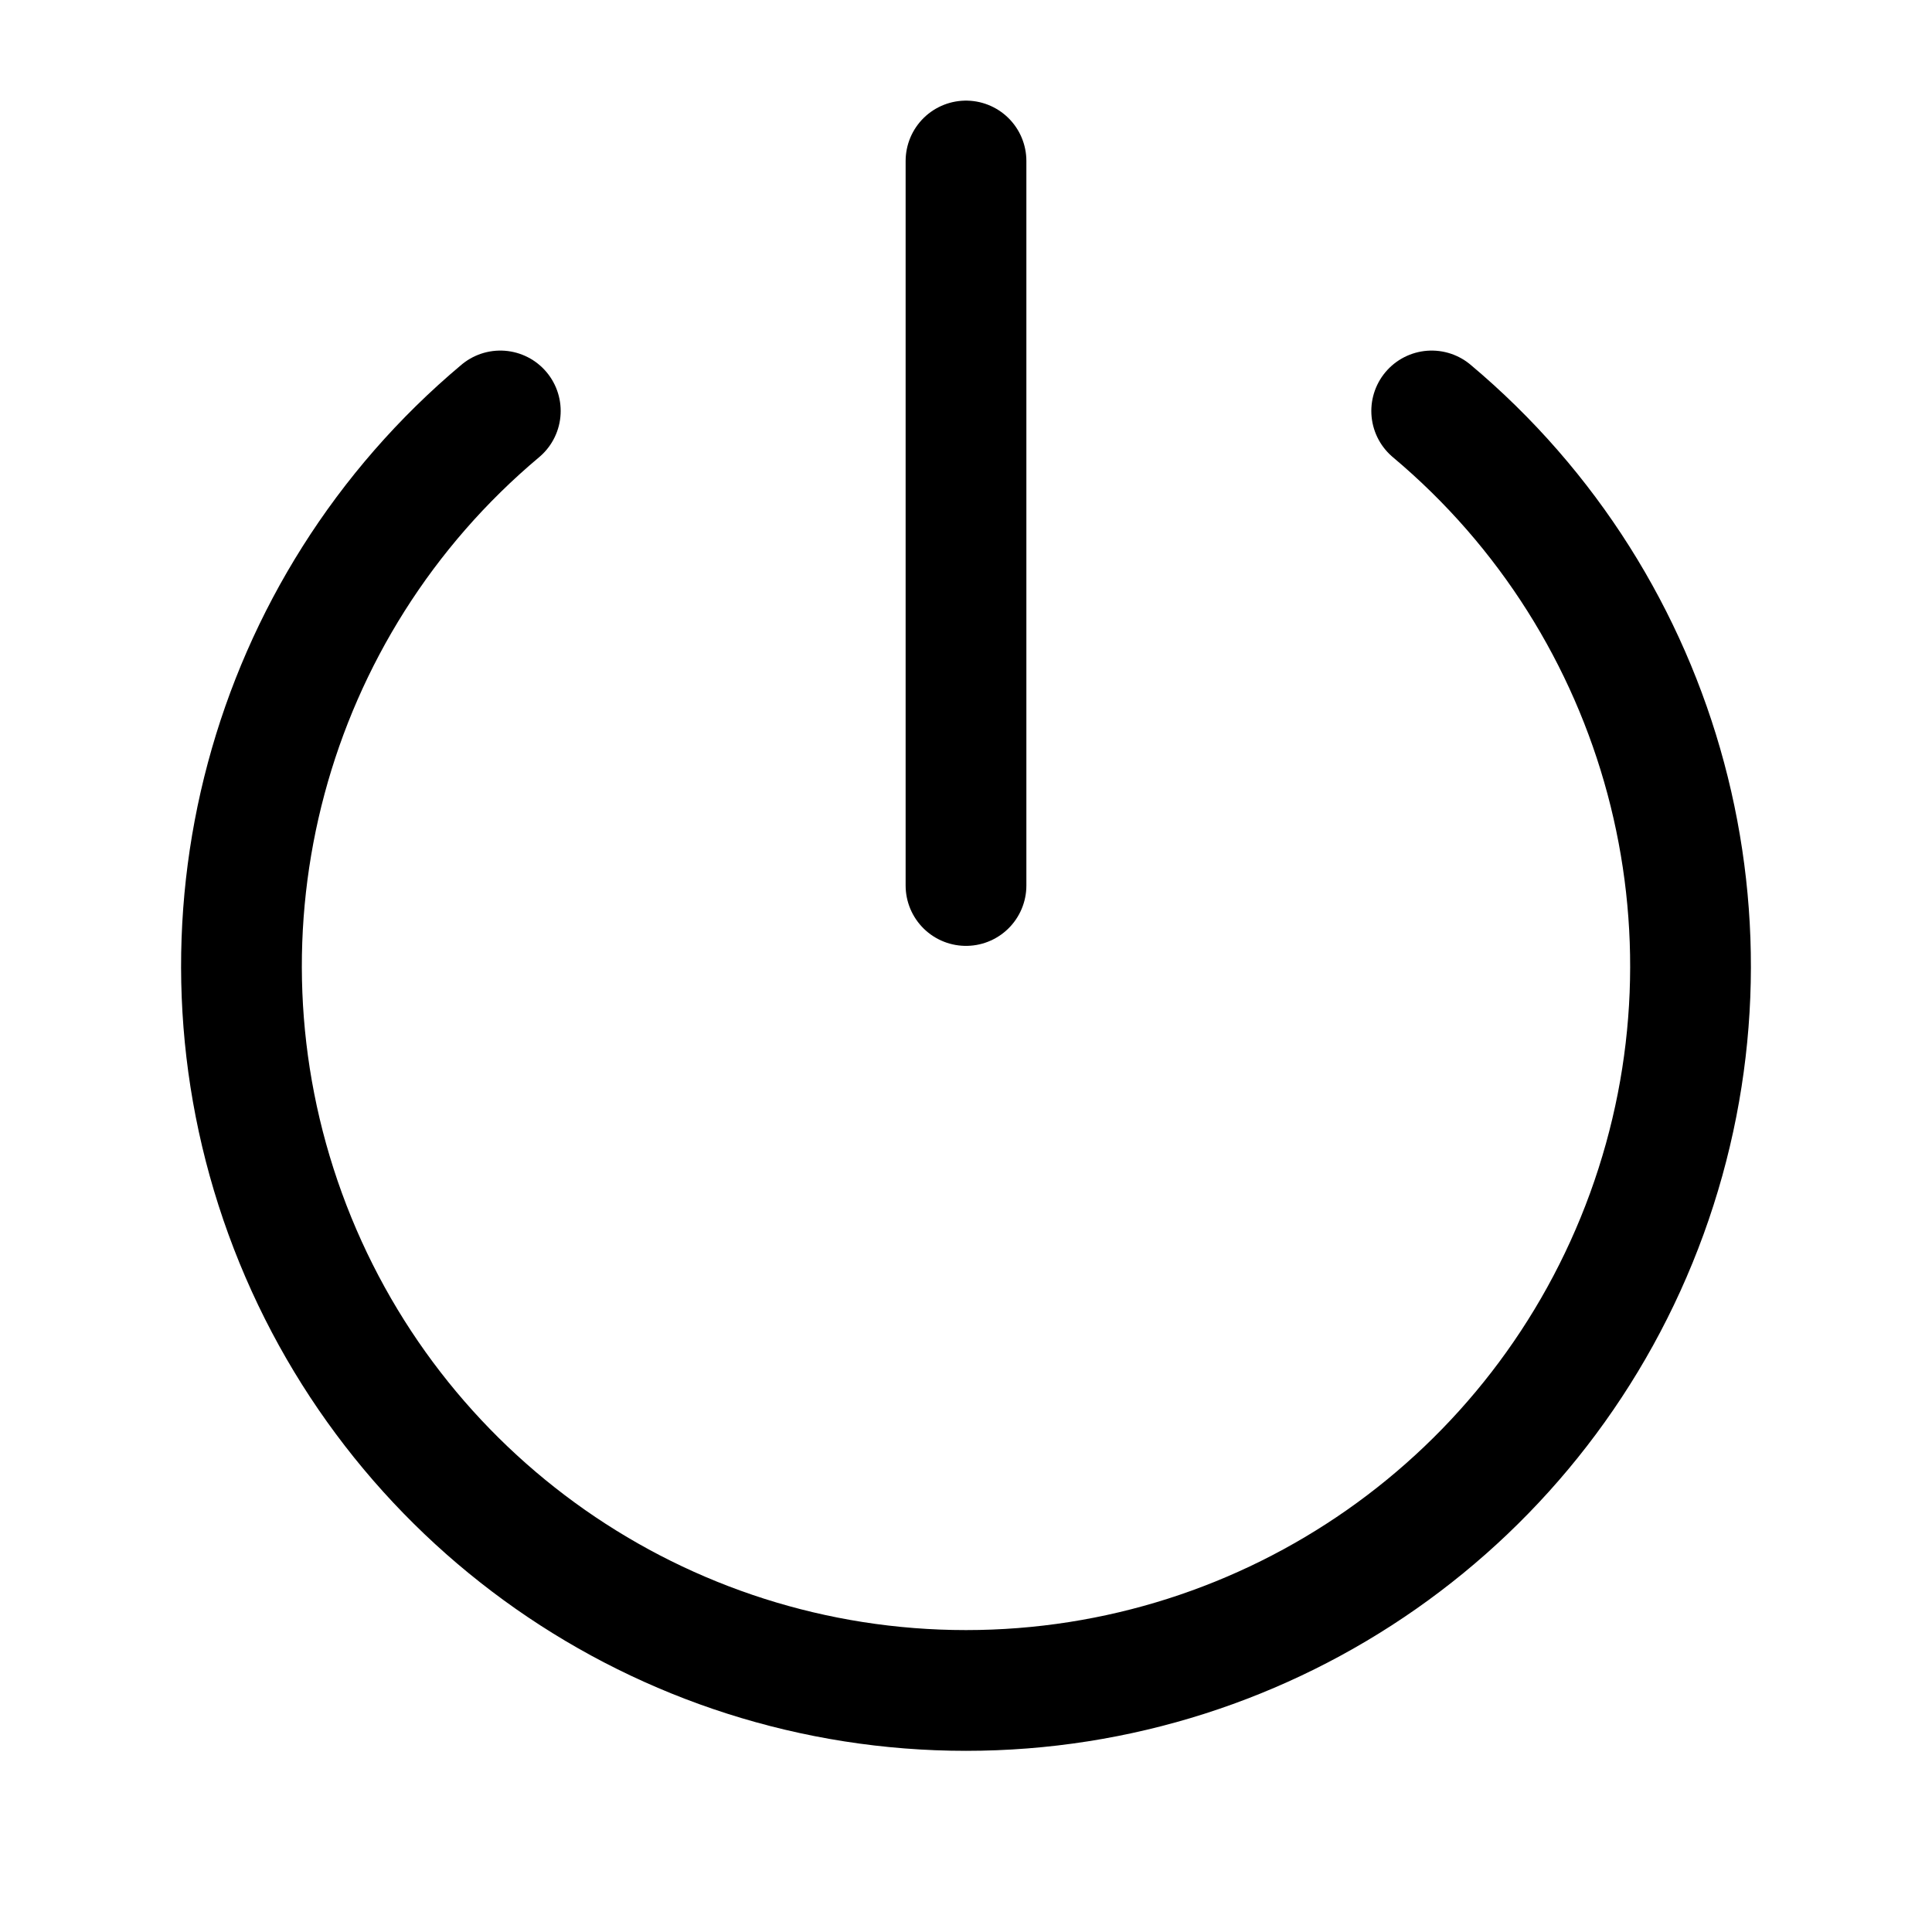
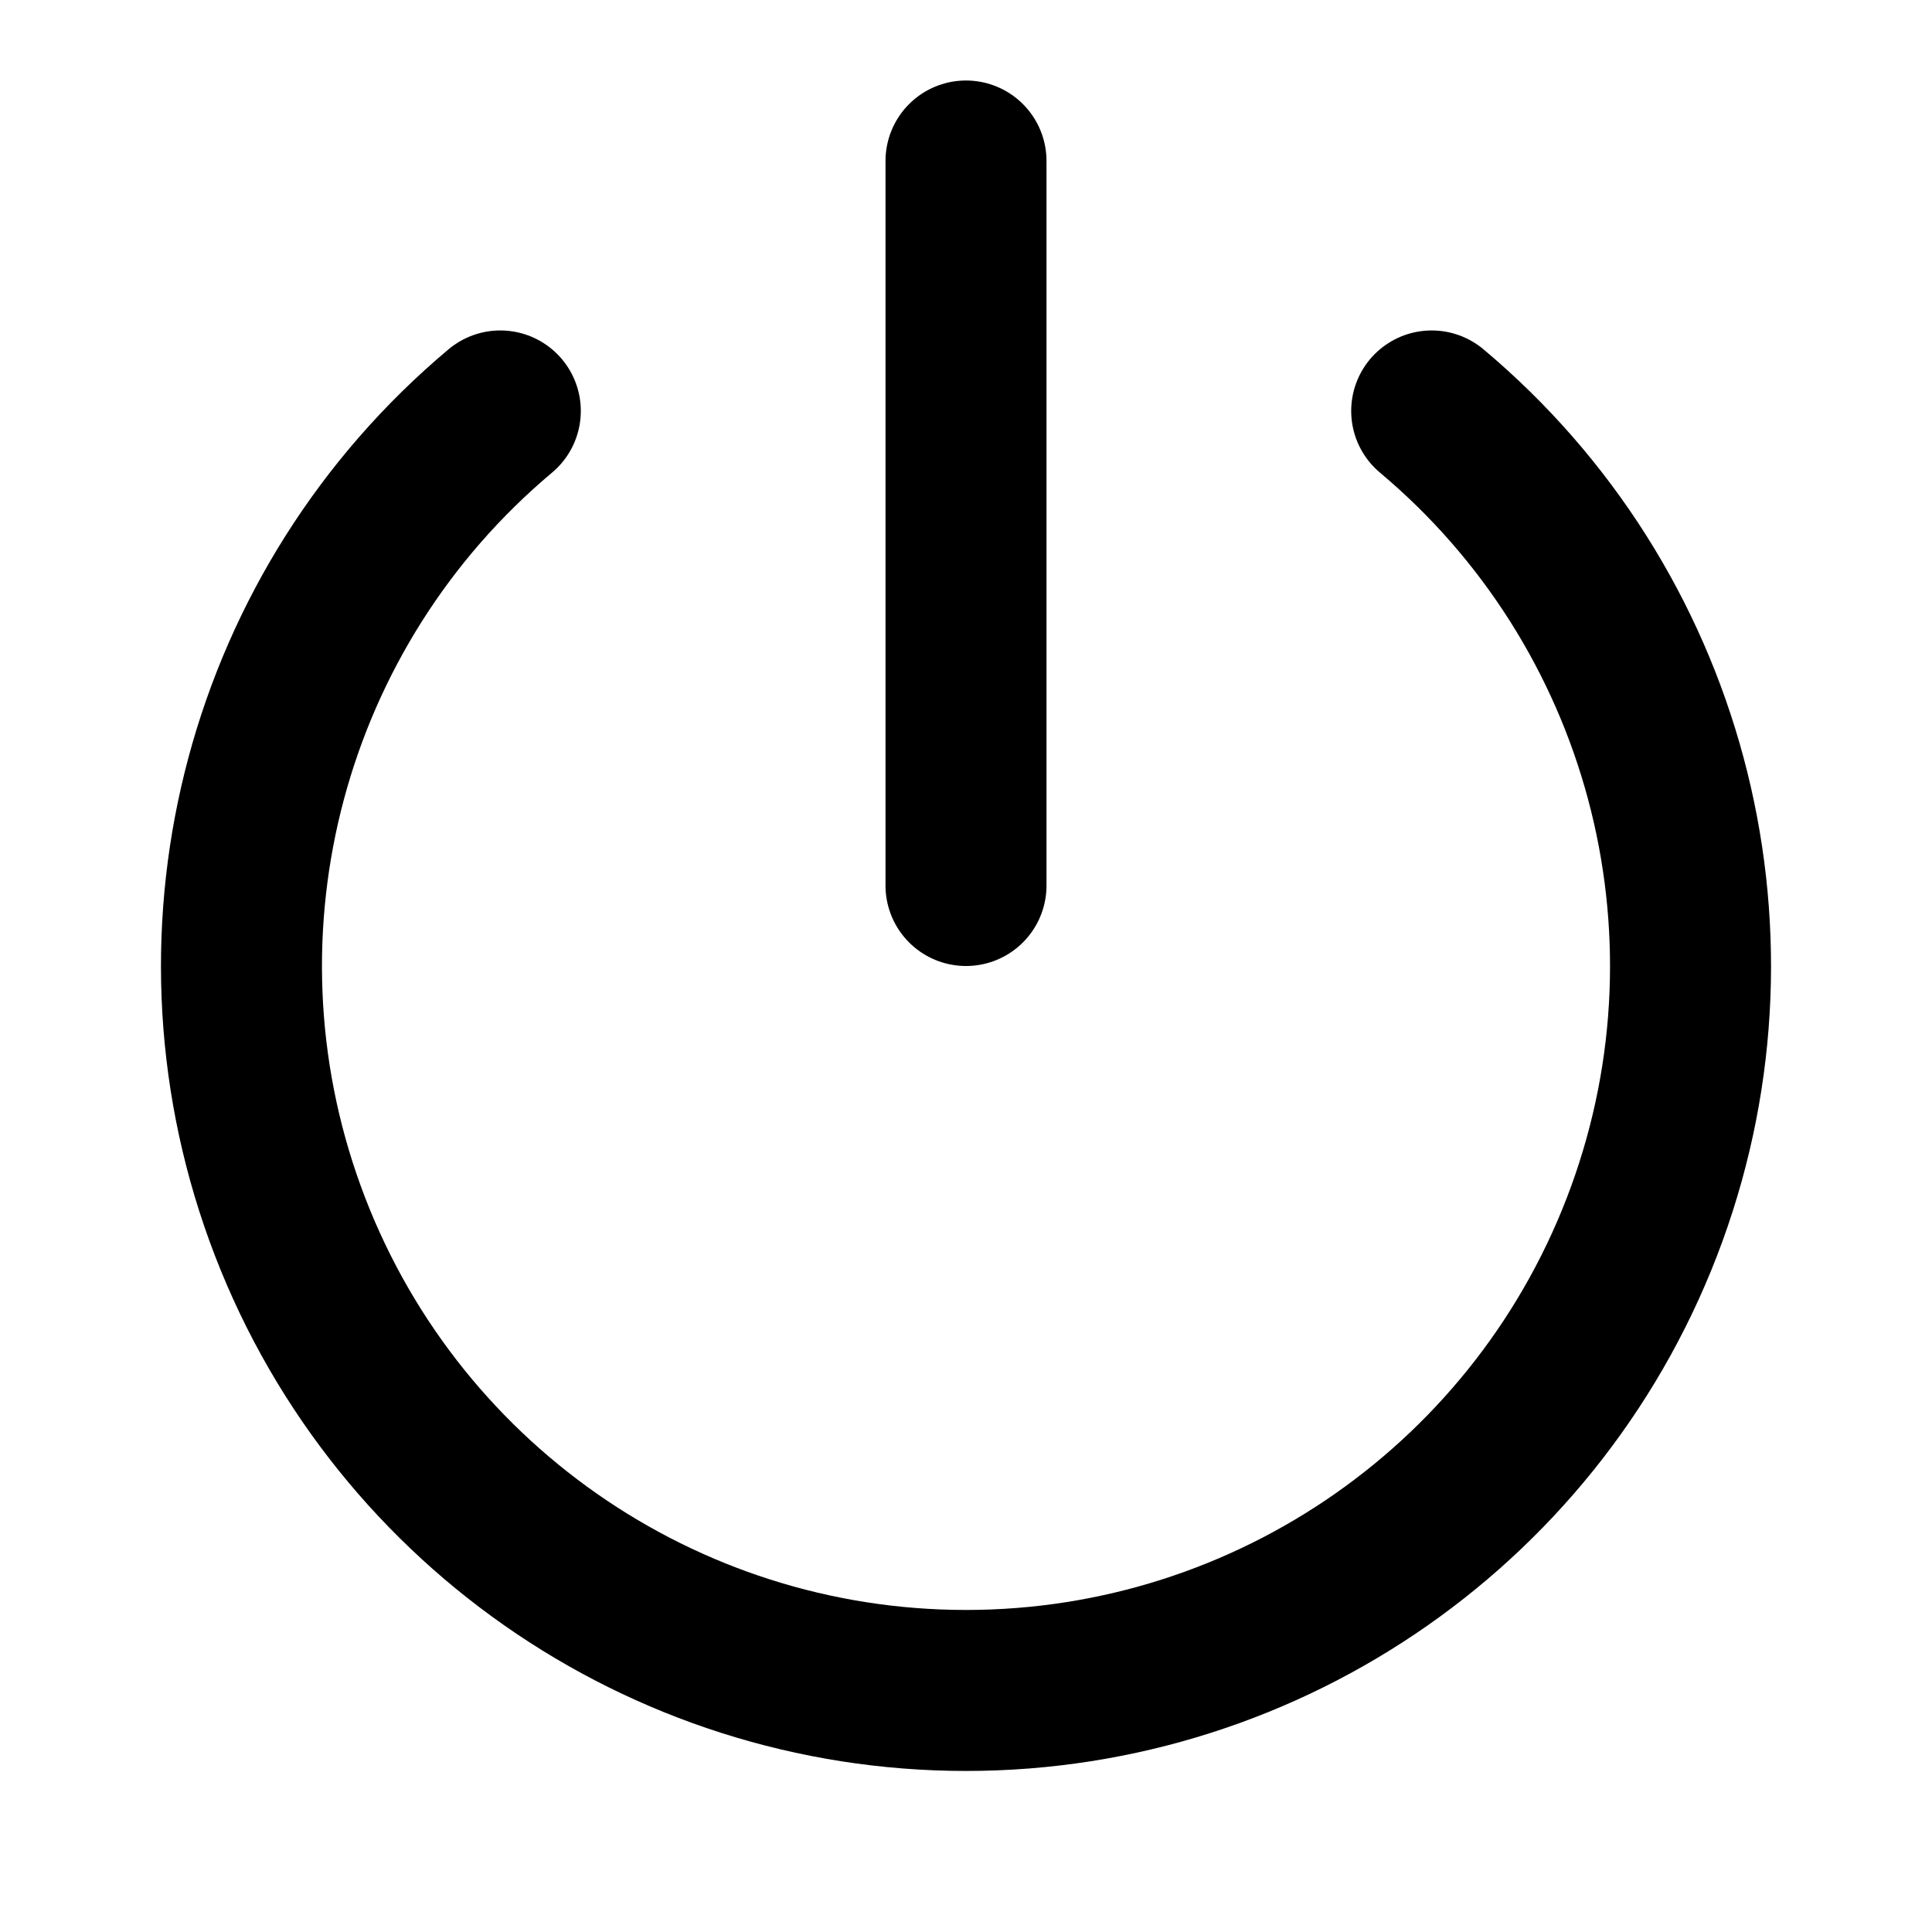
- <svg xmlns="http://www.w3.org/2000/svg" width="48" height="48" viewBox="0 0 48 48" fill="none" stroke="#000000" stroke-width="3" stroke-linecap="round" stroke-linejoin="round">
+ <svg xmlns="http://www.w3.org/2000/svg" width="48" height="48" viewBox="0 0 48 48" fill="none" stroke="#000000" stroke-width="4" stroke-linecap="round" stroke-linejoin="round">
  <path d="M24 4v18M12.43 10.21a18 18 0 1 0 23.14 0" />
</svg>
